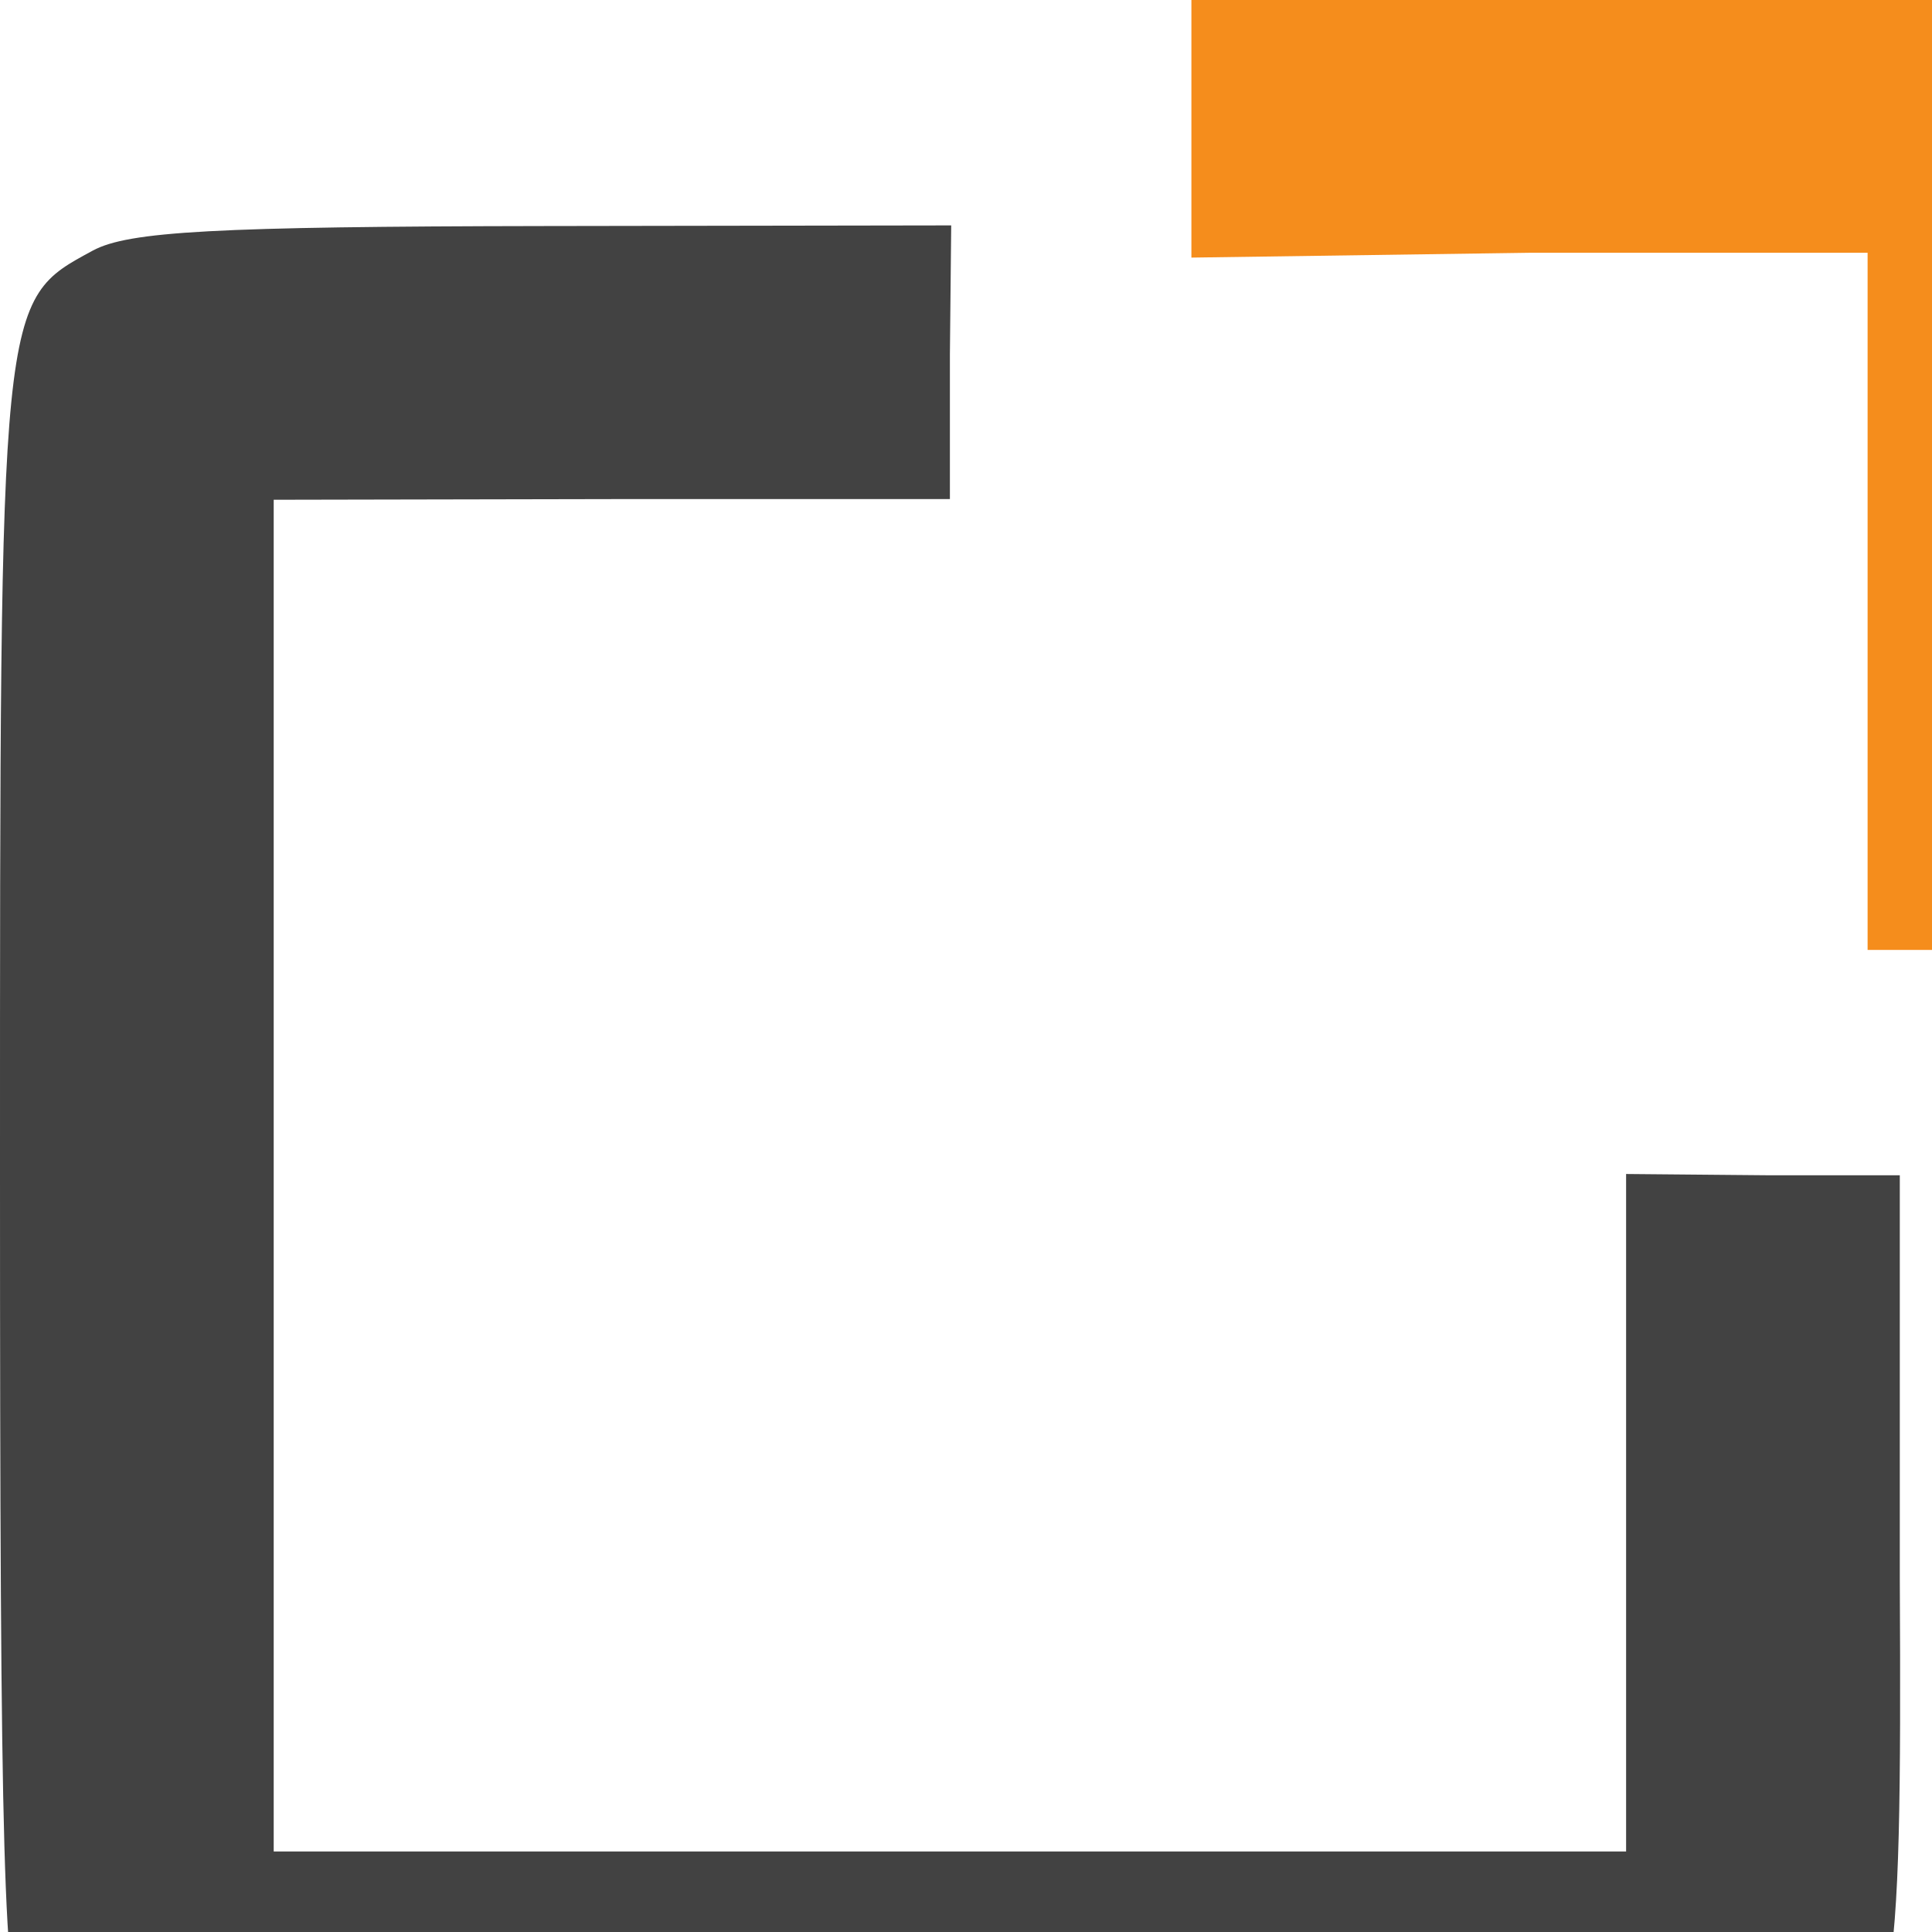
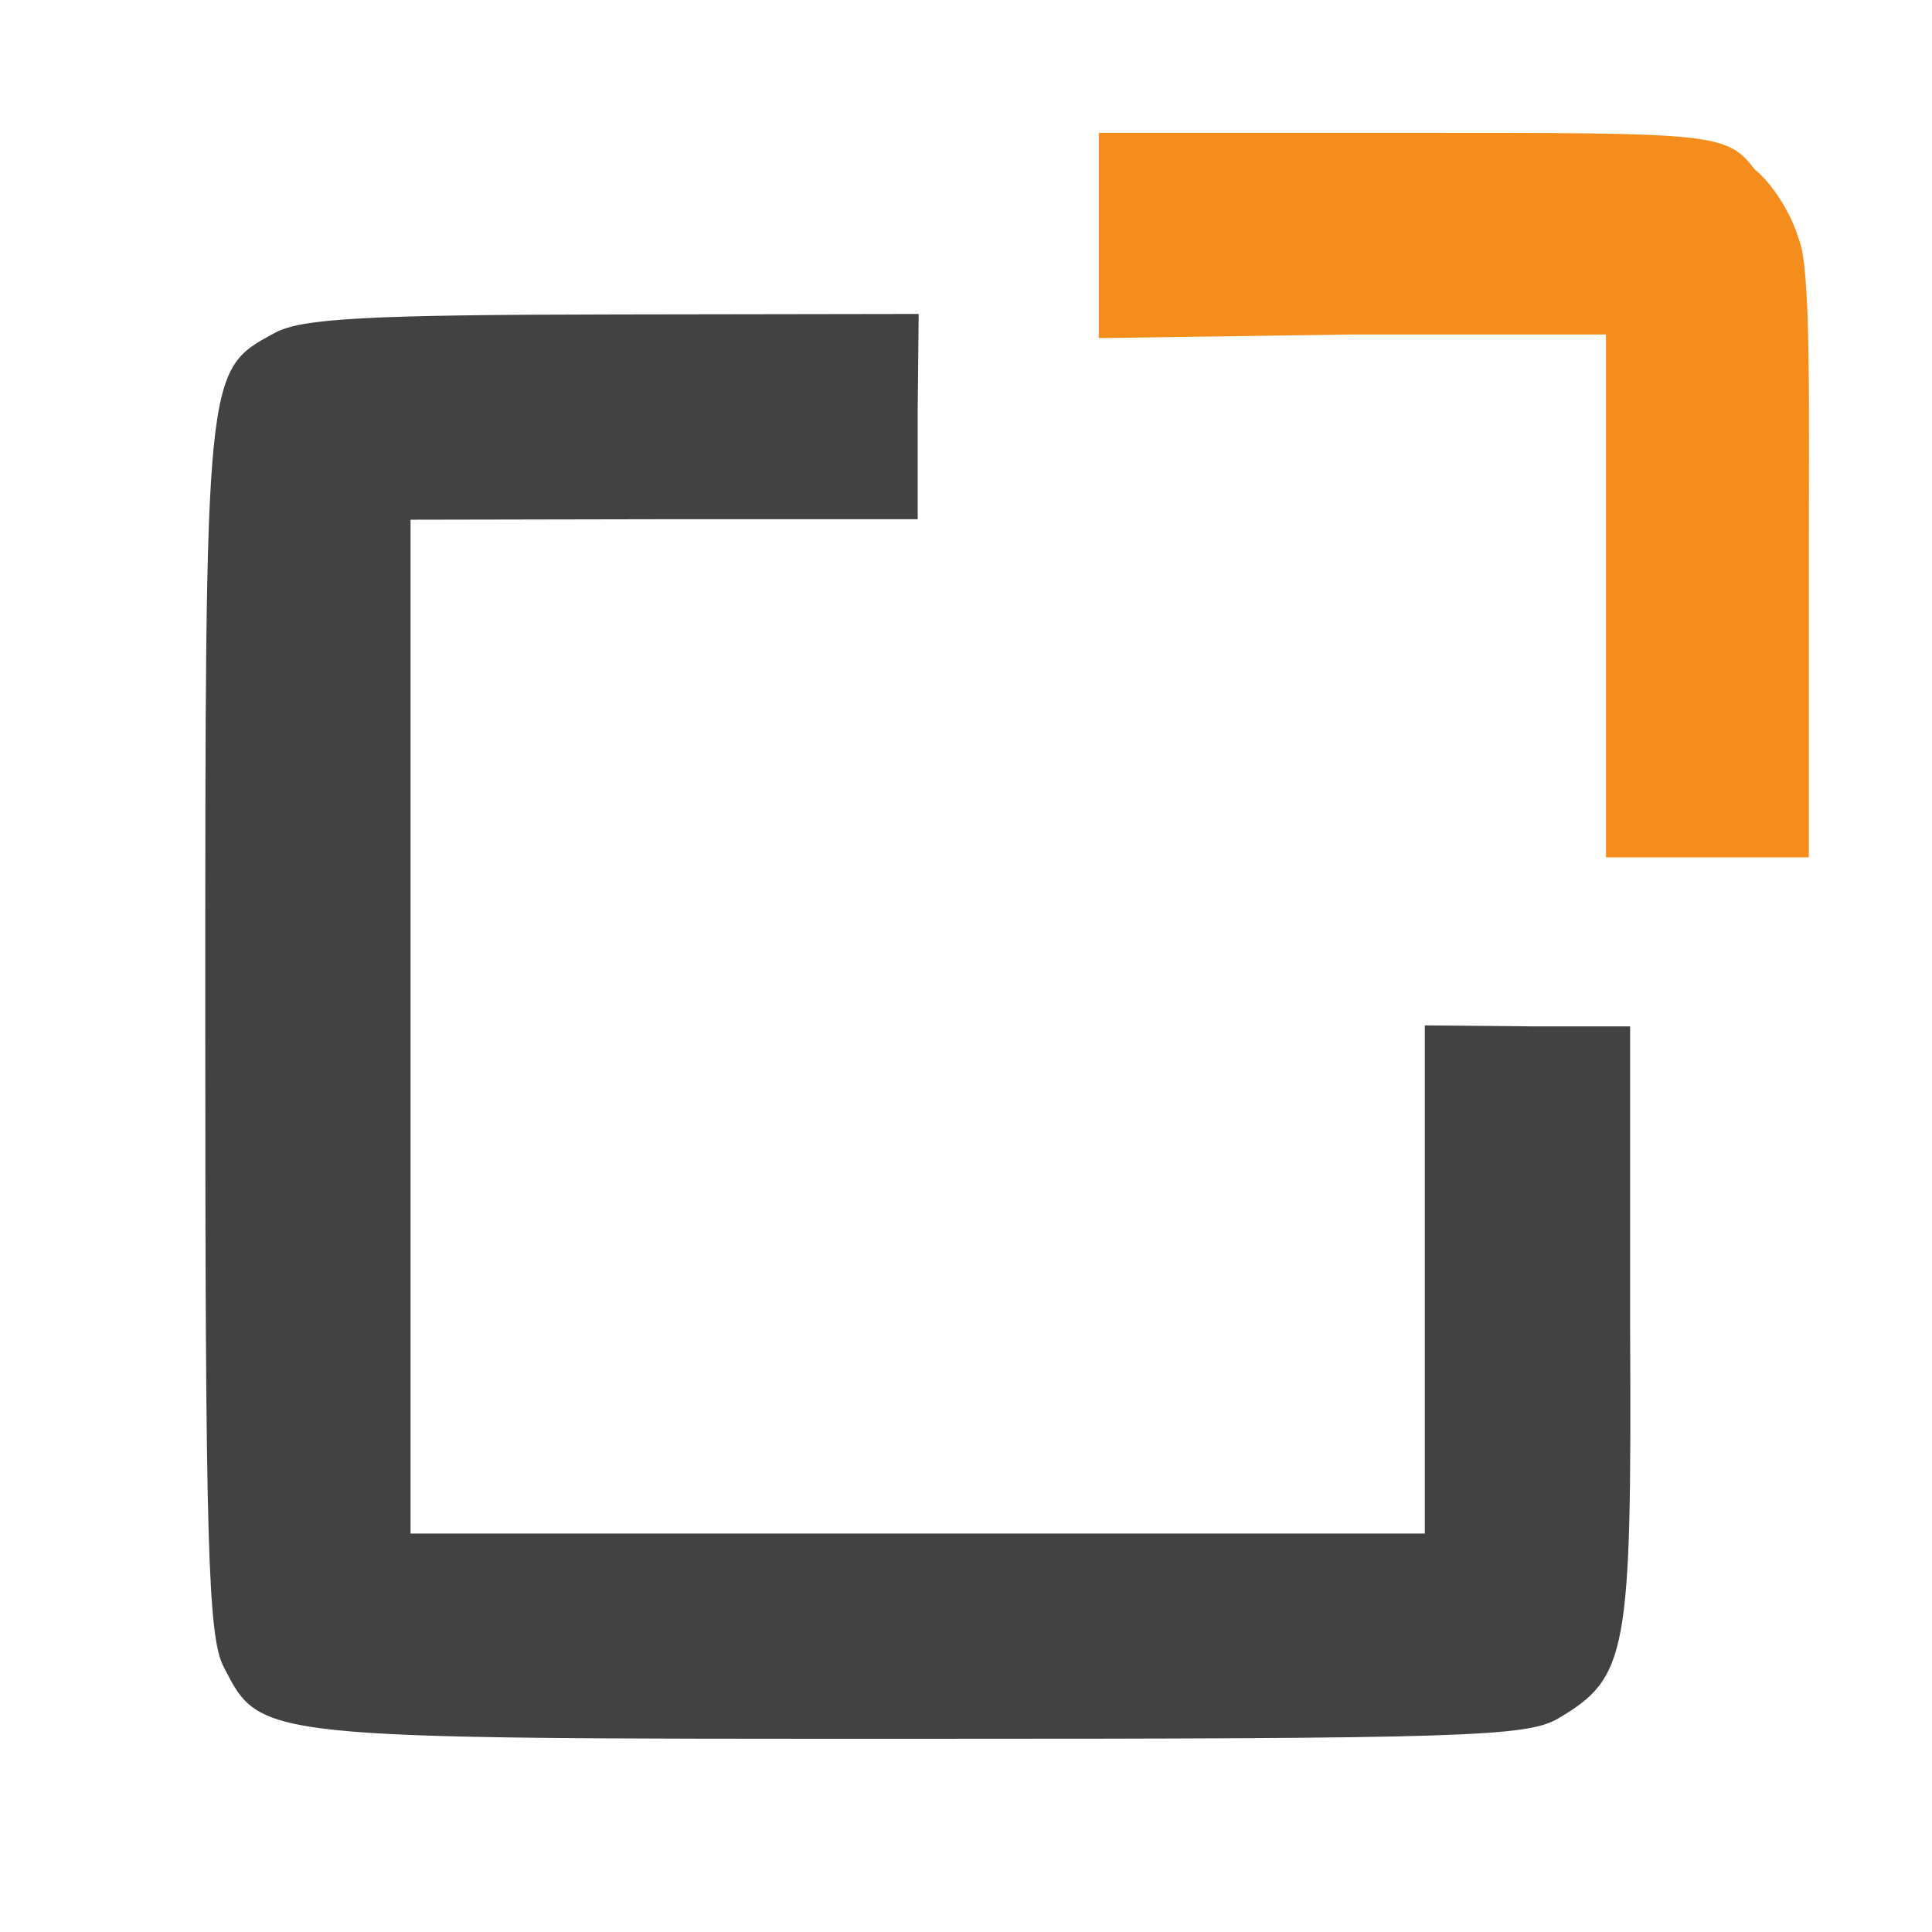
- <svg xmlns="http://www.w3.org/2000/svg" width="120" height="120" viewBox="0 0 120 120" version="1.1">
+ <svg xmlns="http://www.w3.org/2000/svg" width="120" height="120" viewBox="-17 -12 160 160" version="1.1">
  <defs>
    <linearGradient id="orangeGradient" x1="0.03" y1="0.68" x2="0.97" y2="0.32">
      <stop offset="0%" stop-color="#424242" />
      <stop offset="50%" stop-color="#424242" />
    </linearGradient>
  </defs>
  <path d="M 5.763 15.565 C -0.042 18.715 0 18.298 0 73 C 0 115.825 0.22 123.525 1.517 126.033 C 4.635 132.062 4.035 132 59.046 132 C 104.21 132 109.474 131.833 112.035 130.32 C 117.787 126.922 118.132 124.989 118 98 L 118 73 L 110 73 L 101 72.919 L 101 93.96 L 101 115 L 59 115 L 17 115 L 17 73.02 L 17 31.041 L 38 31 L 59 31 L 59 22 L 59.081 14 L 33.79 14.04 C 13.373 14.072 7.973 14.366 5.763 15.565" fill="url(#orangeGradient)" />
  <path d="M 74 7 L 74 16 L 95 15.7 L 116 15.7 L 116 36 L 116 59 L 124 59 L 132.8 59 L 132.8 34 C 132.8 22 133 10 131.96 7.795 C 131.394 5.758 129.761 3.171 128.331 2.045 C 126 -1 125 -1 100 -1 L 74 -1 L 74 7" stroke="none" fill="#f58d1c" fill-rule="evenodd" />
</svg>
